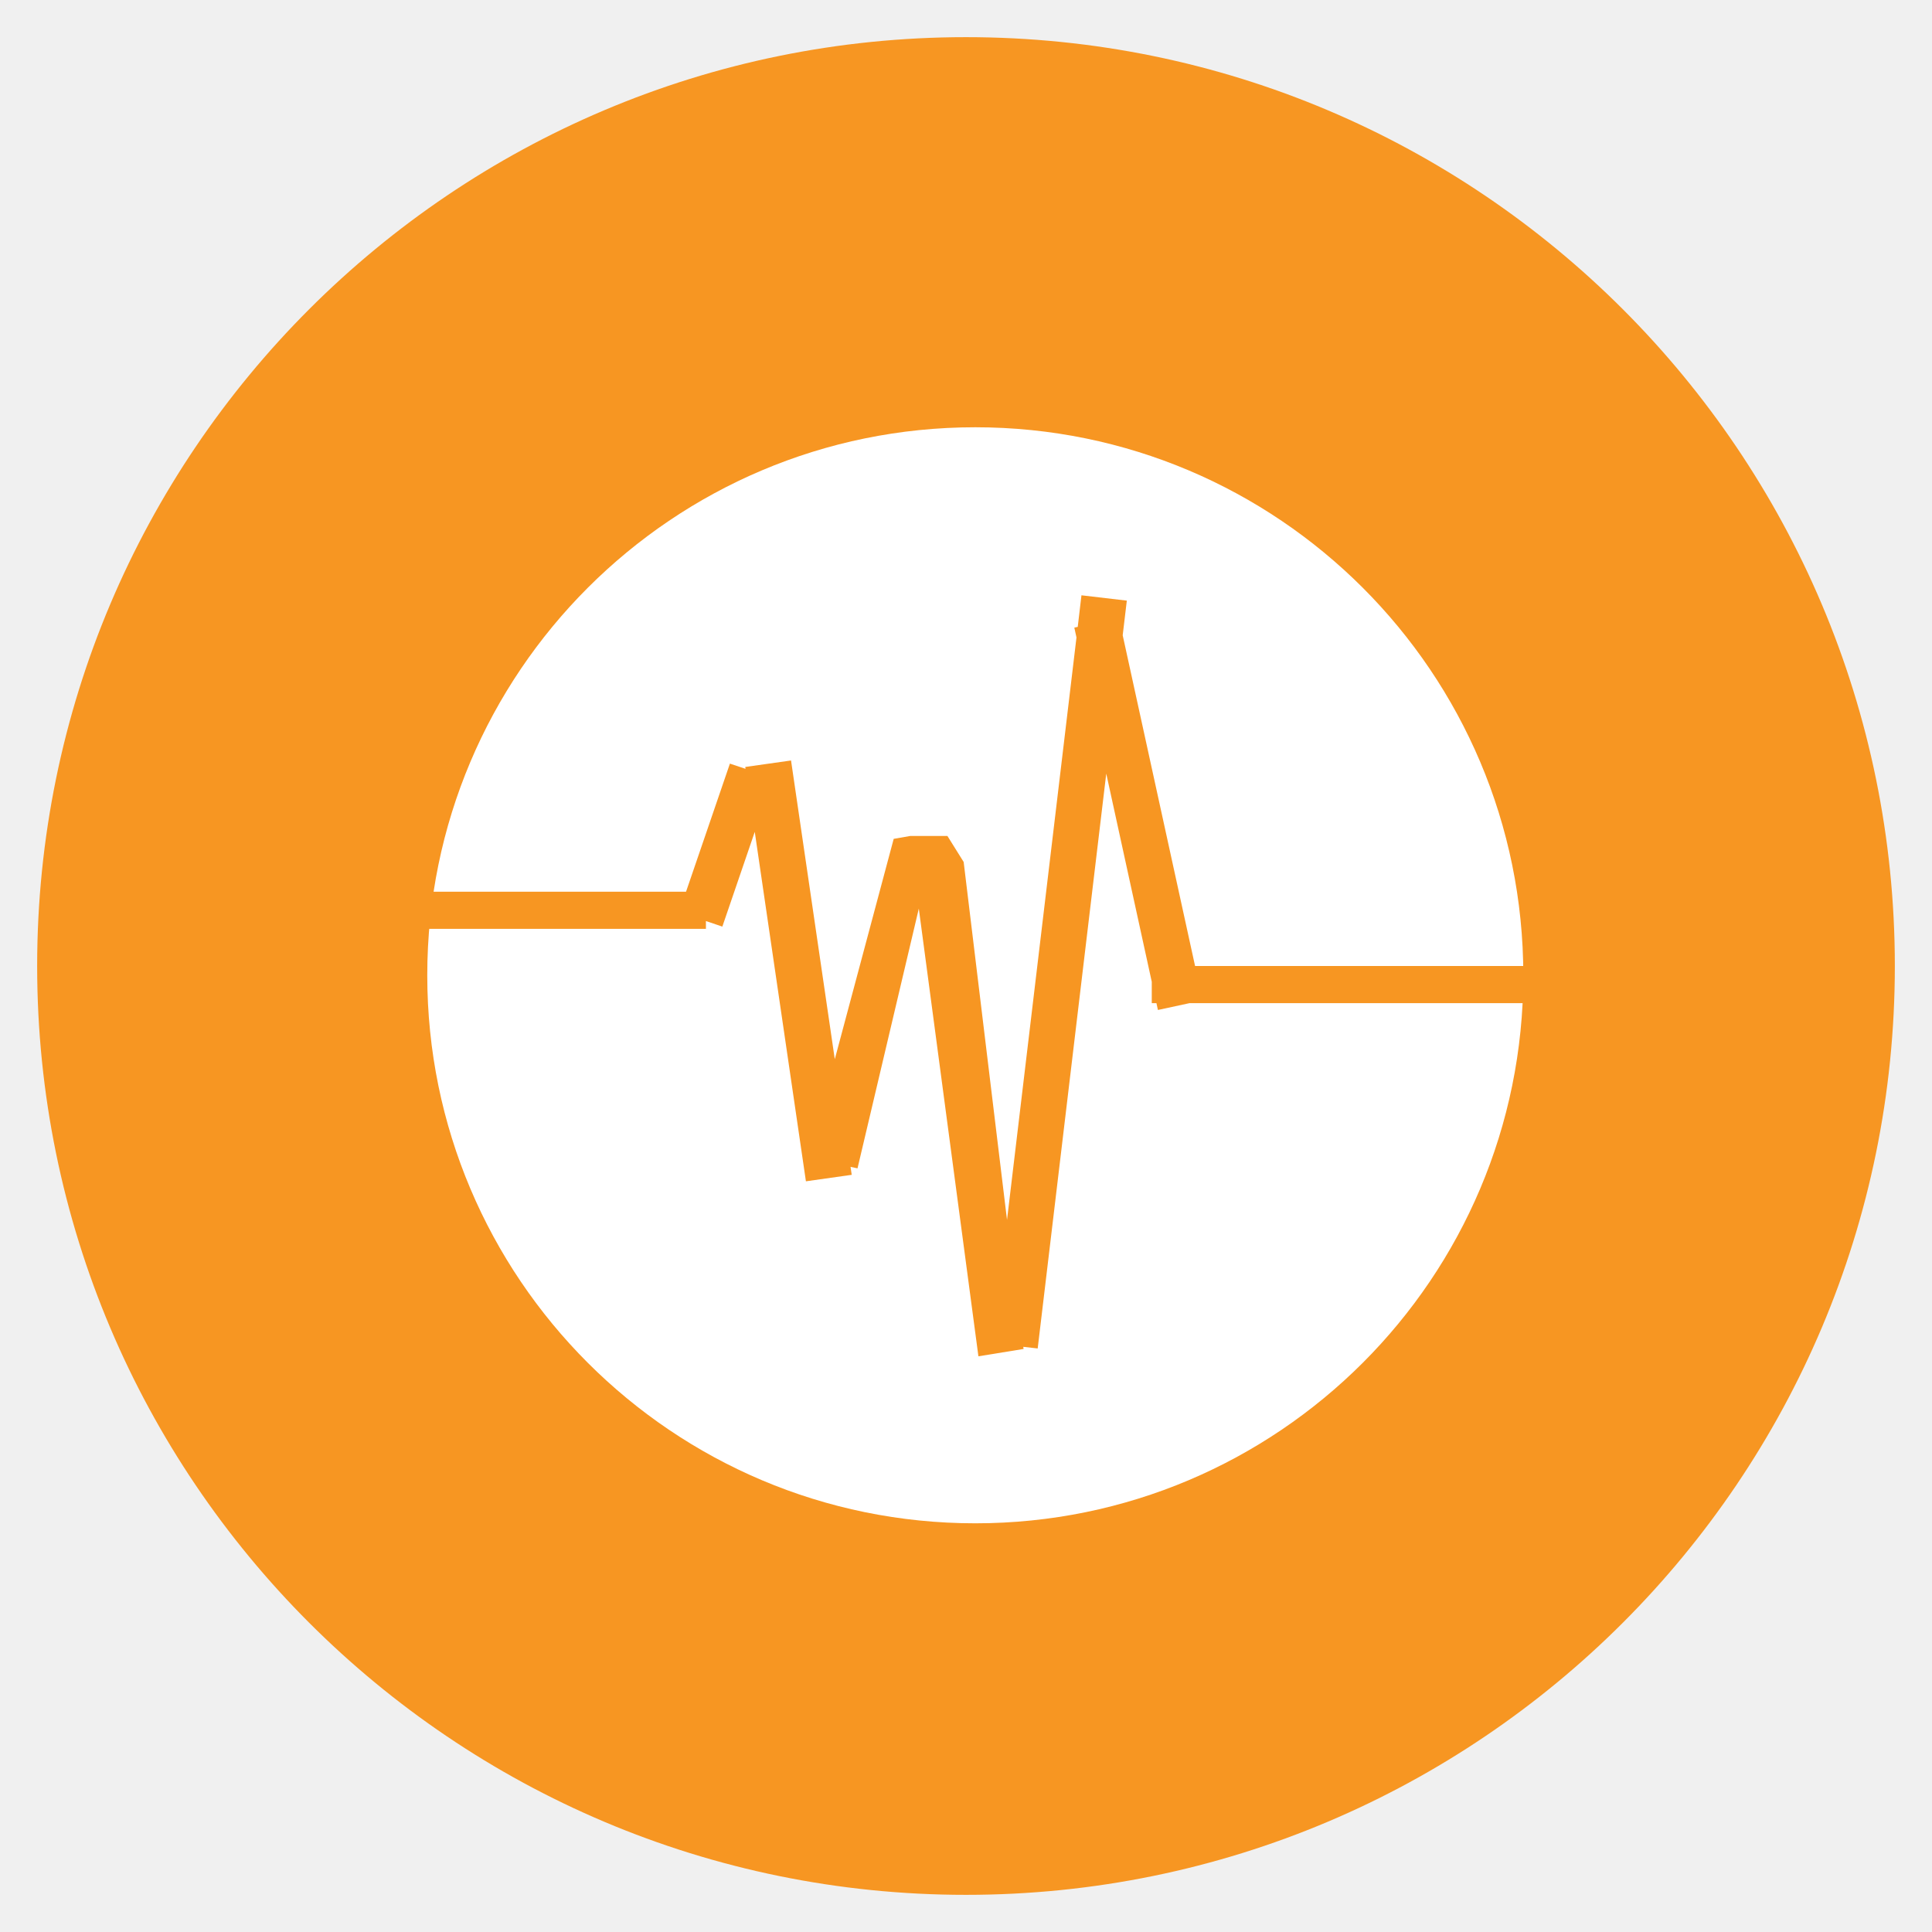
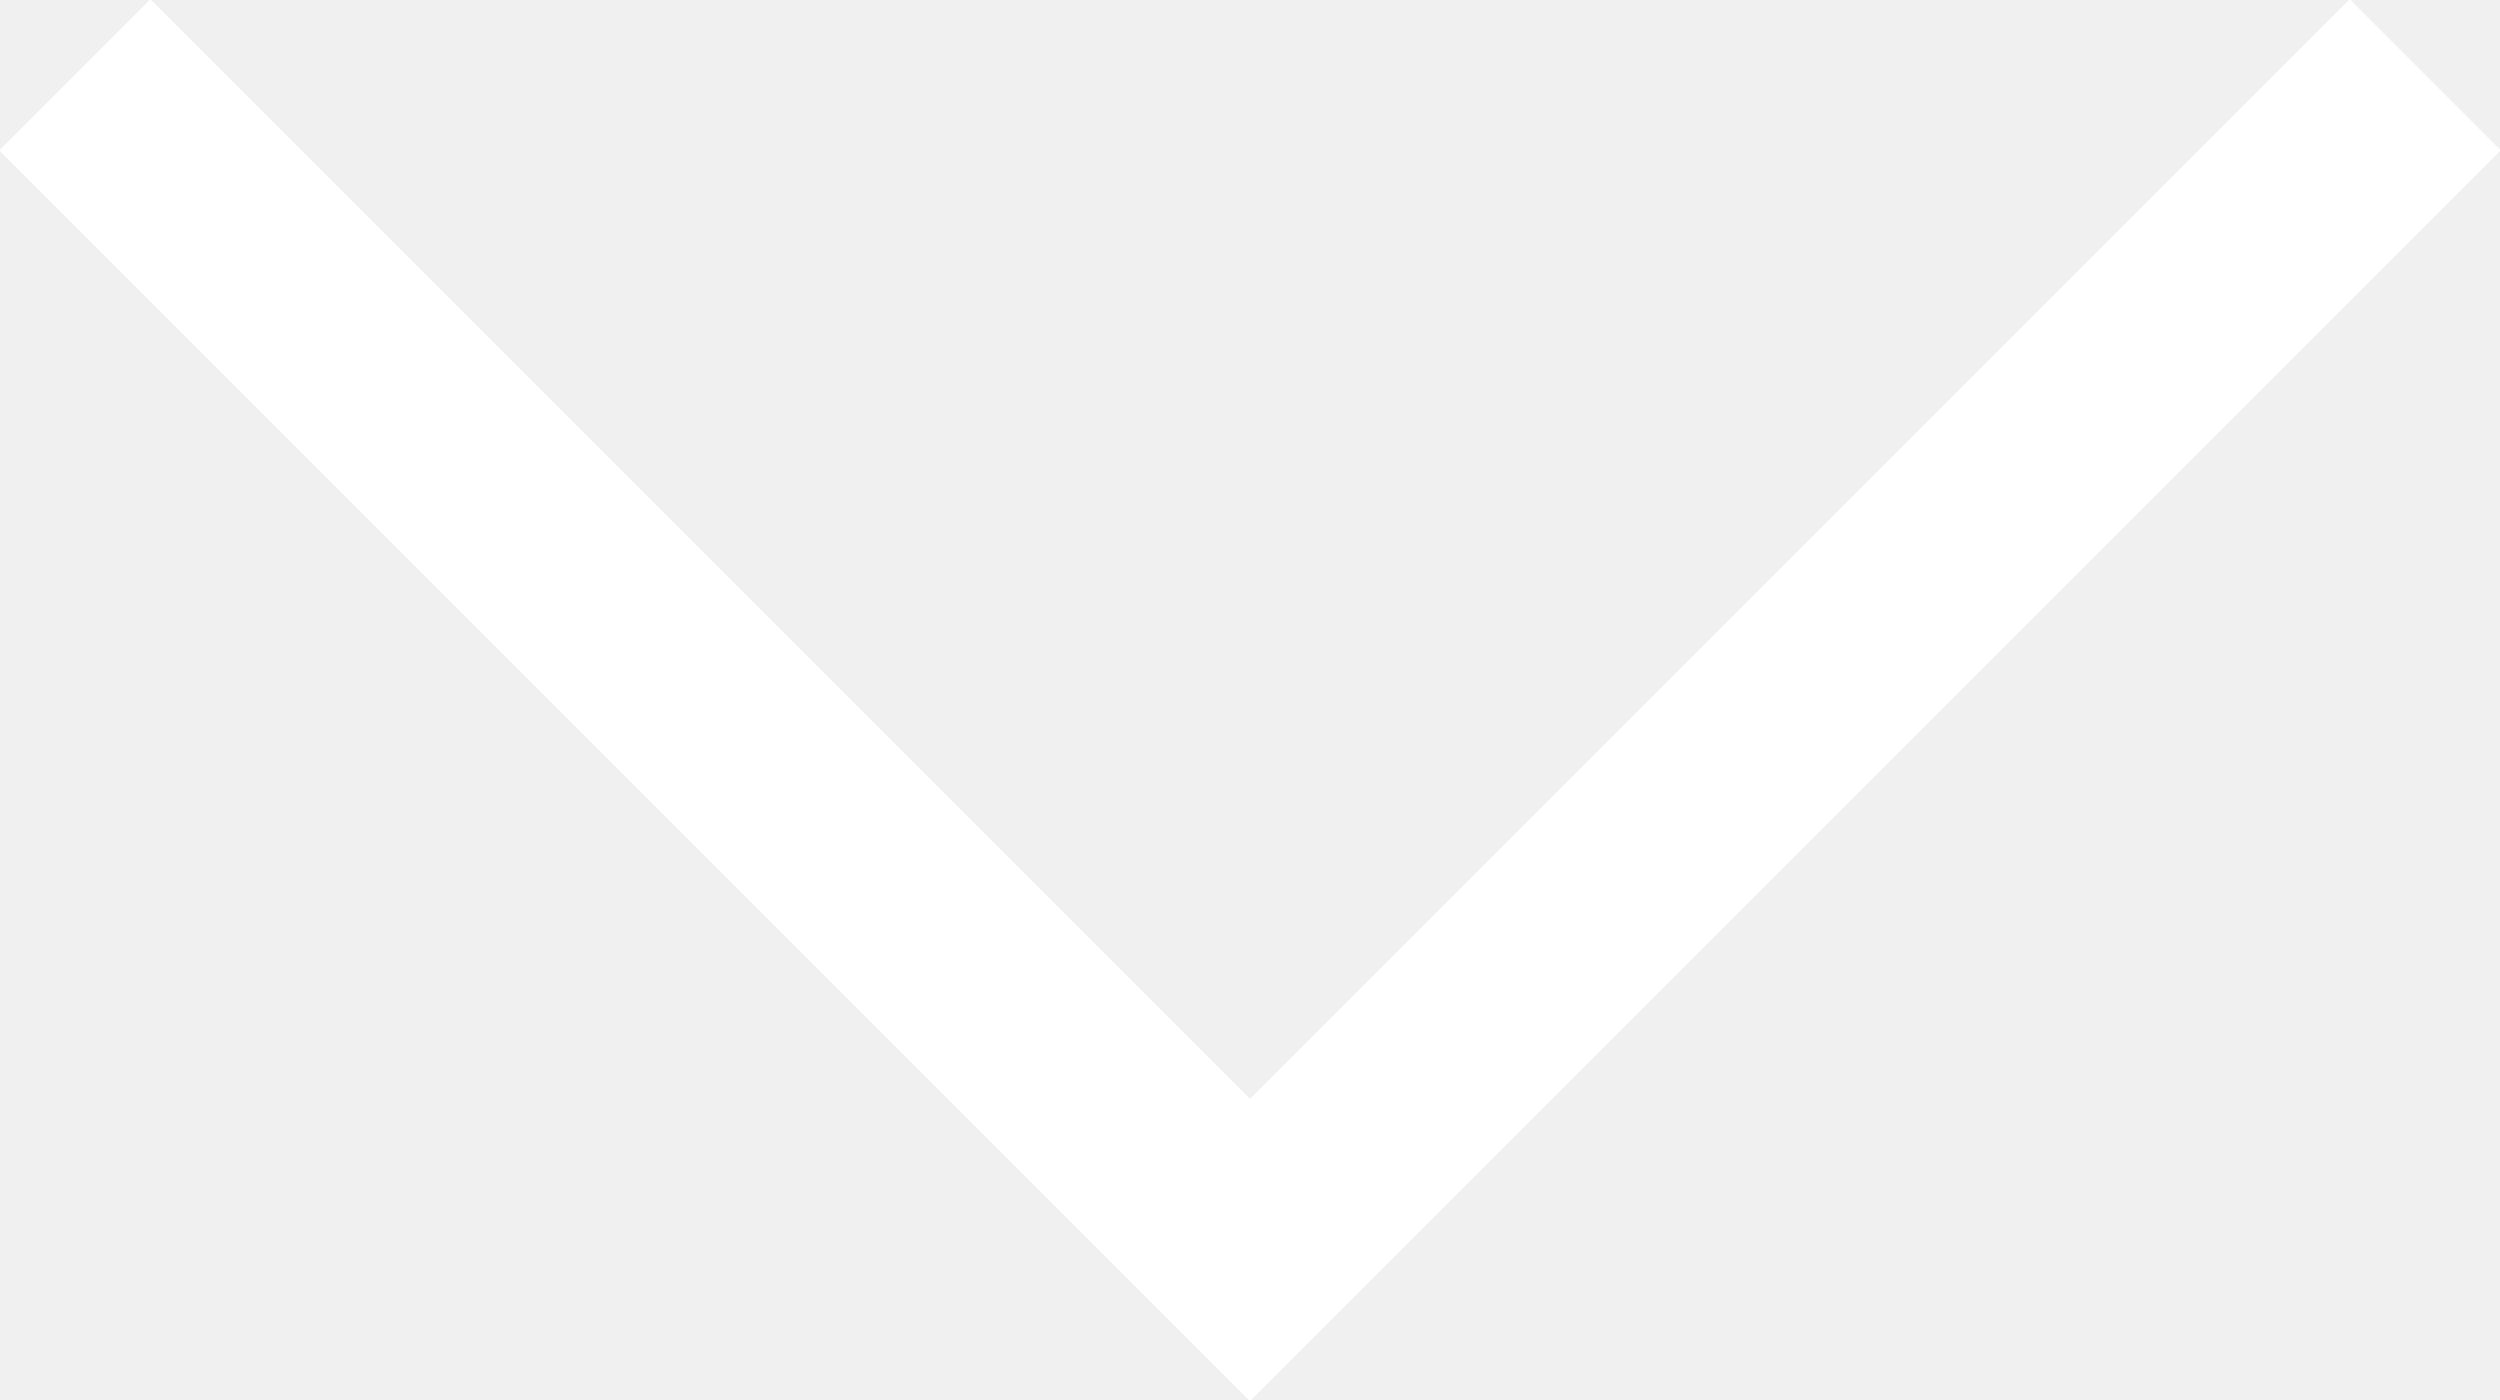
- <svg xmlns="http://www.w3.org/2000/svg" id="callout_2" data-name="callout 2" width="104" height="104" viewBox="0 0 104 104">
-   <defs>
-     <style>
-       .cls-1, .cls-3 {
-         fill: #f79622;
-       }
- 
-       .cls-2 {
-         fill: #fff;
-       }
- 
-       .cls-3 {
-         fill-rule: evenodd;
-       }
-     </style>
-   </defs>
-   <circle id="Ellipse_4_copy" data-name="Ellipse 4 copy" class="cls-1" cx="52" cy="52" r="50" />
-   <circle class="cls-2" cx="52.5" cy="52.5" r="29.5" />
-   <path id="Rectangle_4_copy_5" data-name="Rectangle 4 copy 5" class="cls-3" d="M64.031,54l-1.7.367L62.251,54H62V52.851L59.55,41.643,55.859,72.588,55.082,72.5,55.1,72.615l-2.432.395-3.208-24.1-3.3,13.982-0.375-.08,0.063,0.429-2.465.349L40.629,44.779l-1.745,5.1L38,49.58V50H20V48H36.93l2.361-6.894,0.841,0.28-0.015-.1,2.465-.349,2.355,16.081,3.171-11.862L49,45h2l0.874,1.4,2.334,19.267,3.739-31.353-0.116-.529,0.184-.04,0.2-1.7,2.442,0.287-0.222,1.865L64.331,52H86v2H64.031Z" />
+ <svg xmlns="http://www.w3.org/2000/svg" version="1.1" id="callout_2" x="0px" y="0px" viewBox="0 0 23.4 13.1" style="enable-background:new 0 0 23.4 13.1;" xml:space="preserve">
+   <style type="text/css">
+ 	.st0{fill:none;stroke:#FFFFFF;stroke-width:2;}
+ </style>
+   <path class="st0" d="M22.7,0.7l-11,11l-11-11" />
</svg>
